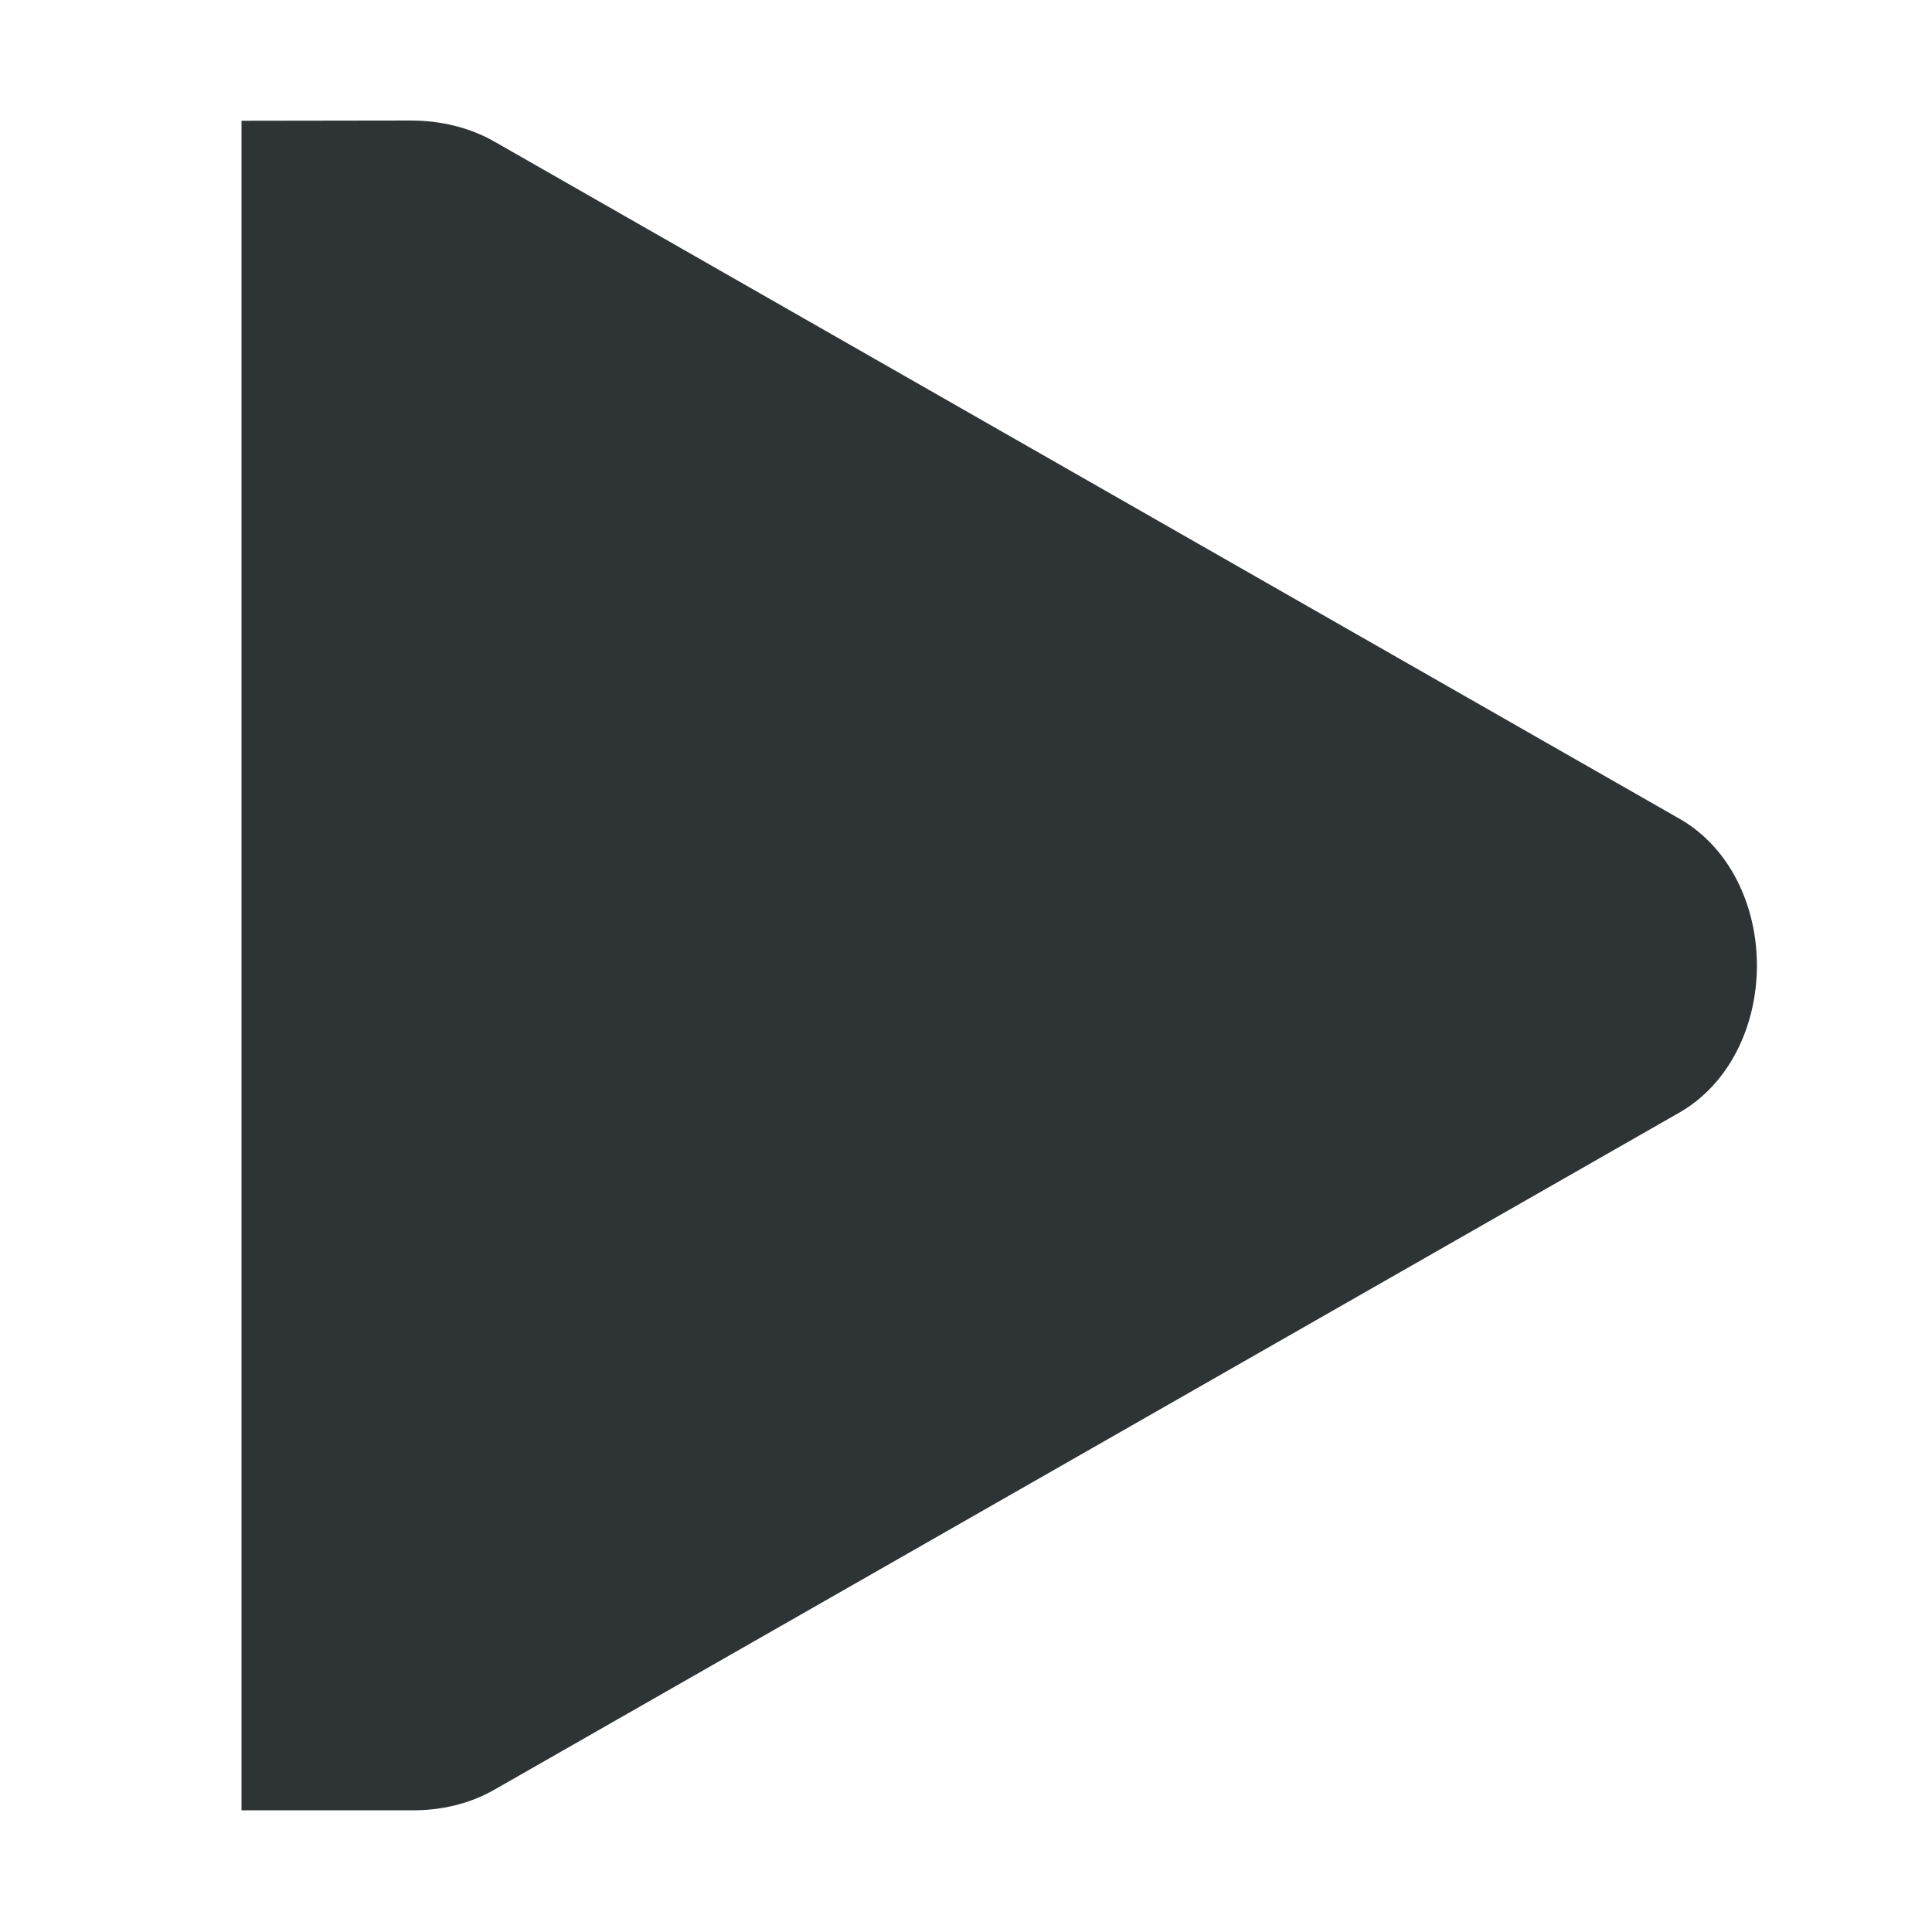
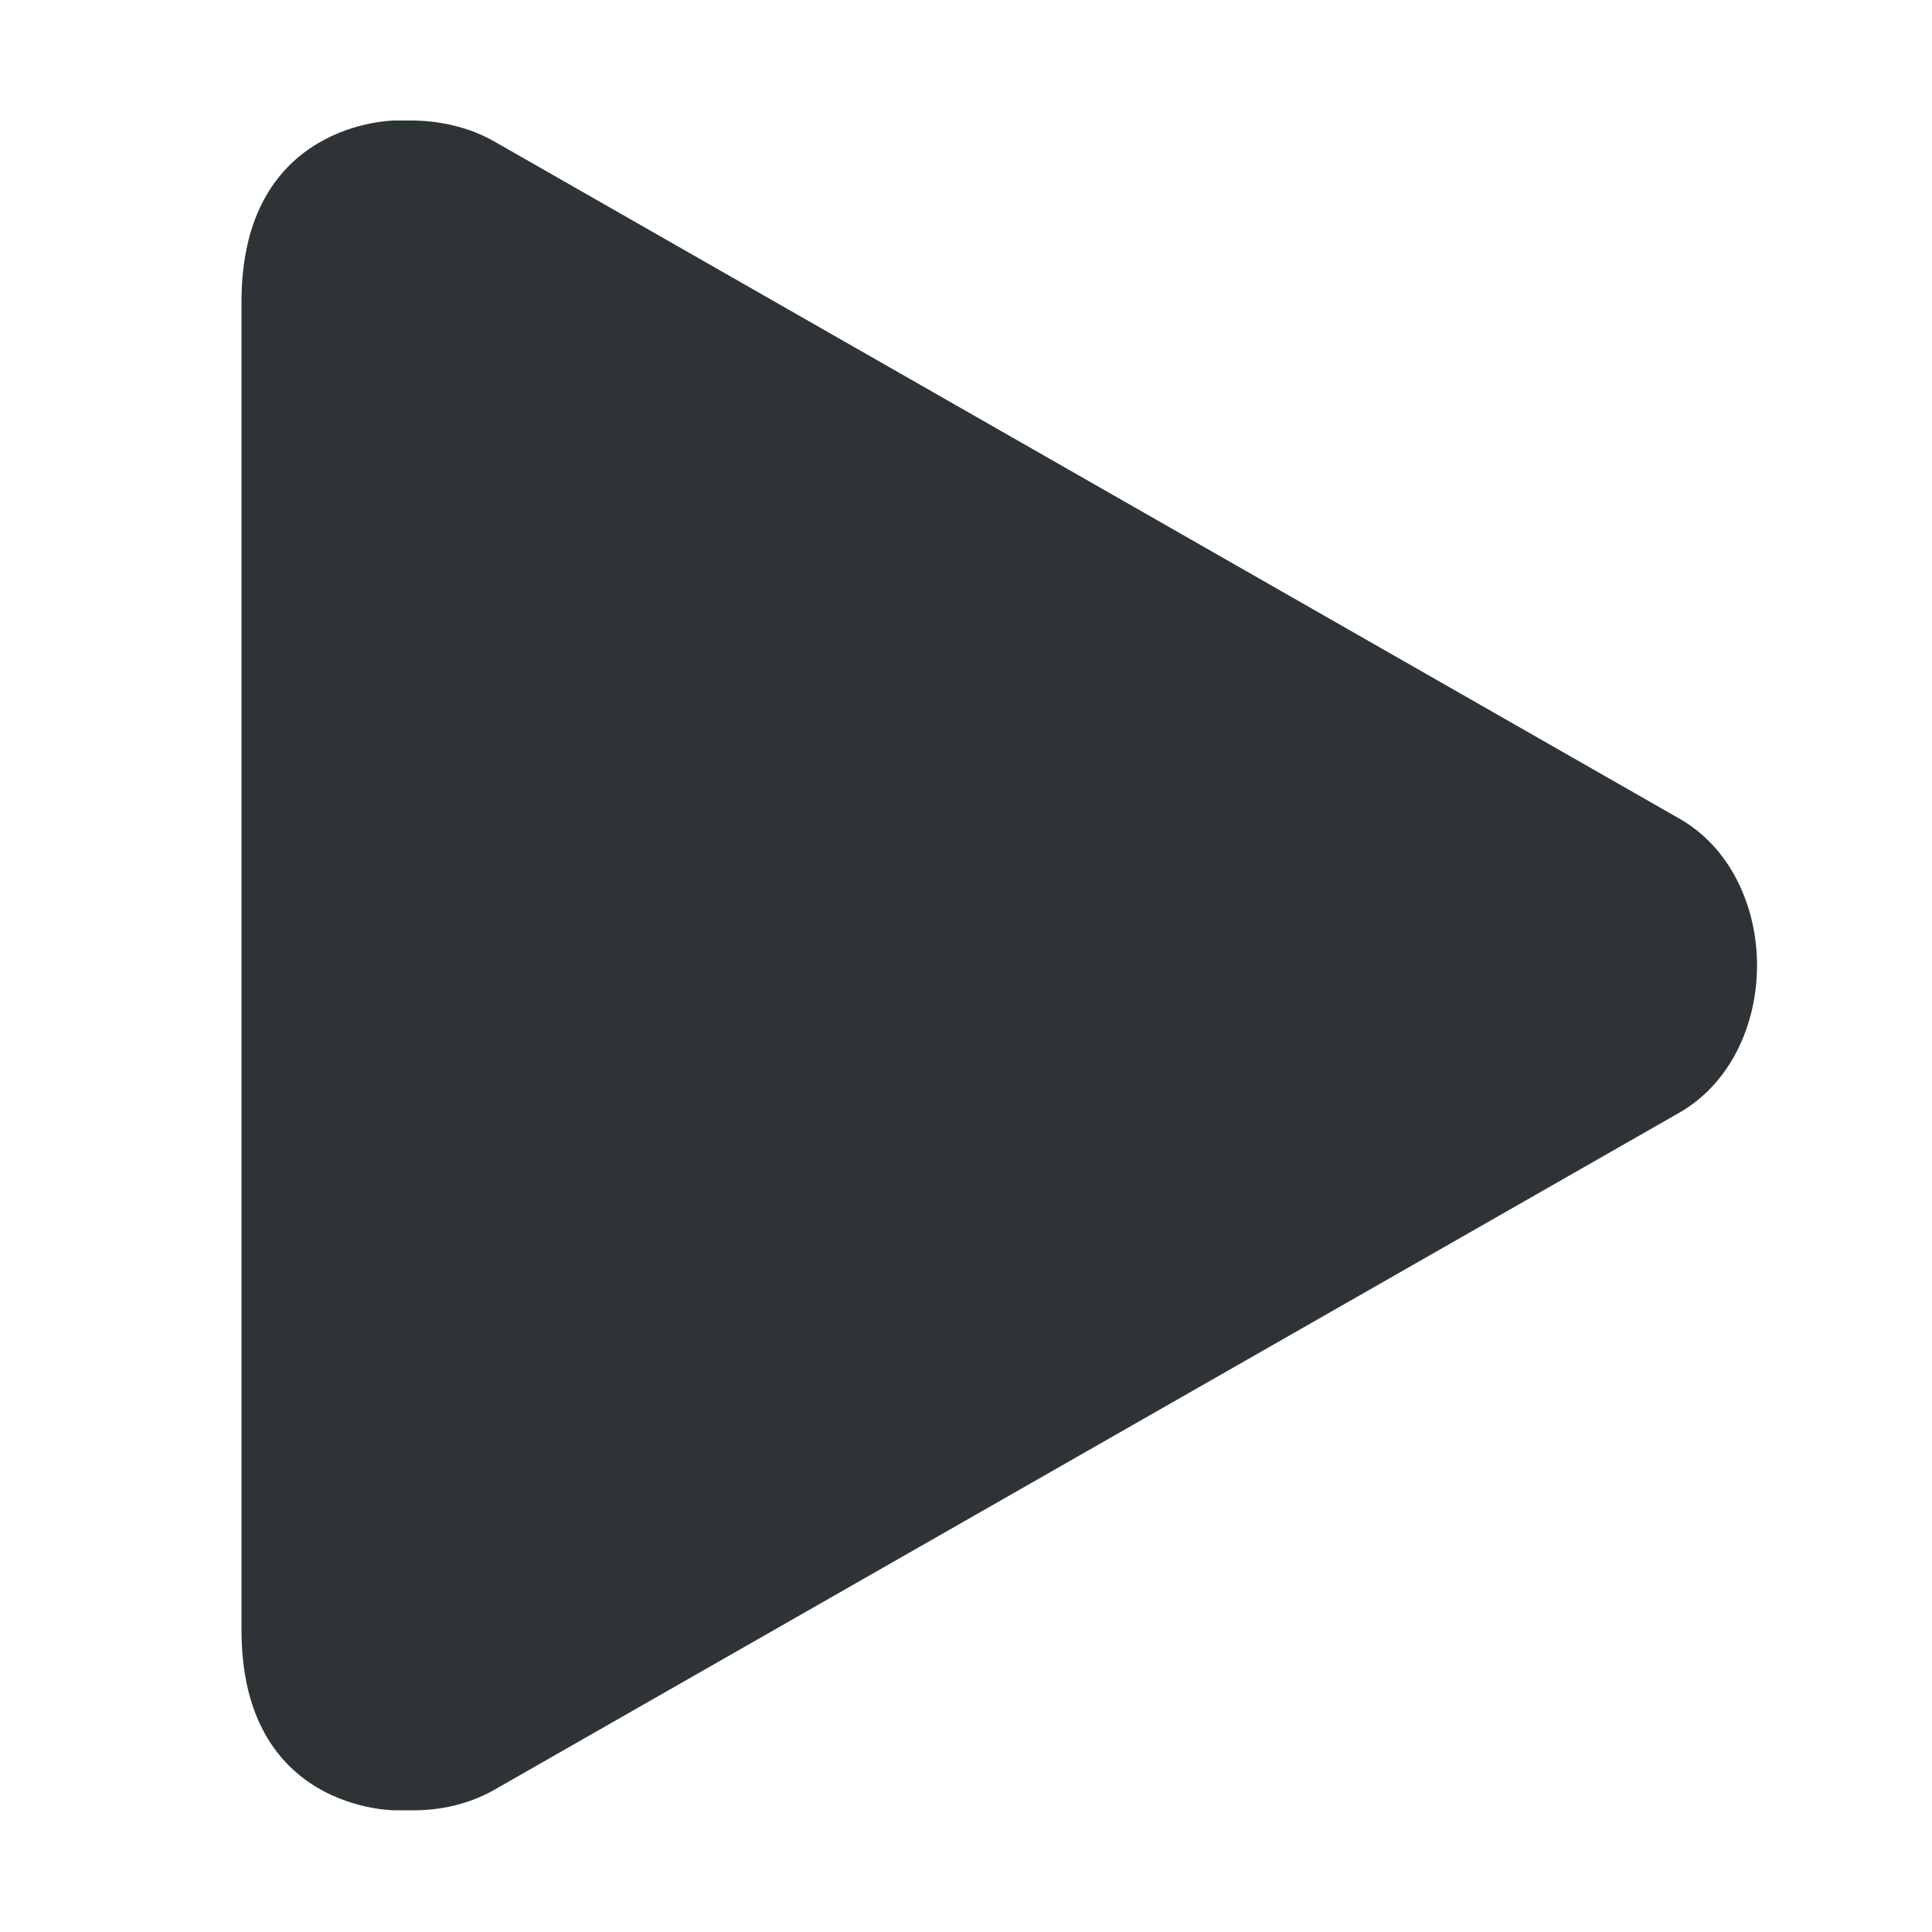
<svg xmlns="http://www.w3.org/2000/svg" height="16px" viewBox="0 0 16 16" width="16px">
-   <path d="m 2 1 v 13.992 h 1.398 c 0.246 0.004 0.488 -0.051 0.699 -0.172 l 9.797 -5.598 c 0.434 -0.242 0.656 -0.734 0.656 -1.227 c 0 -0.492 -0.223 -0.984 -0.656 -1.223 l -9.797 -5.598 c -0.211 -0.121 -0.453 -0.176 -0.699 -0.176 z m 0 0" fill="#2e3436" />
+   <path d="m 2 2.5 v 11 c 0 1.5 1.27 1.492 1.27 1.492 h 0.129 c 0.246 0.004 0.488 -0.051 0.699 -0.172 l 9.797 -5.598 c 0.434 -0.242 0.656 -0.734 0.656 -1.227 c 0 -0.492 -0.223 -0.984 -0.656 -1.223 l -9.797 -5.598 c -0.211 -0.121 -0.453 -0.176 -0.699 -0.176 h -0.129 s -1.27 0 -1.27 1.5 z m 0 0" fill="#2e3436" />
</svg>
